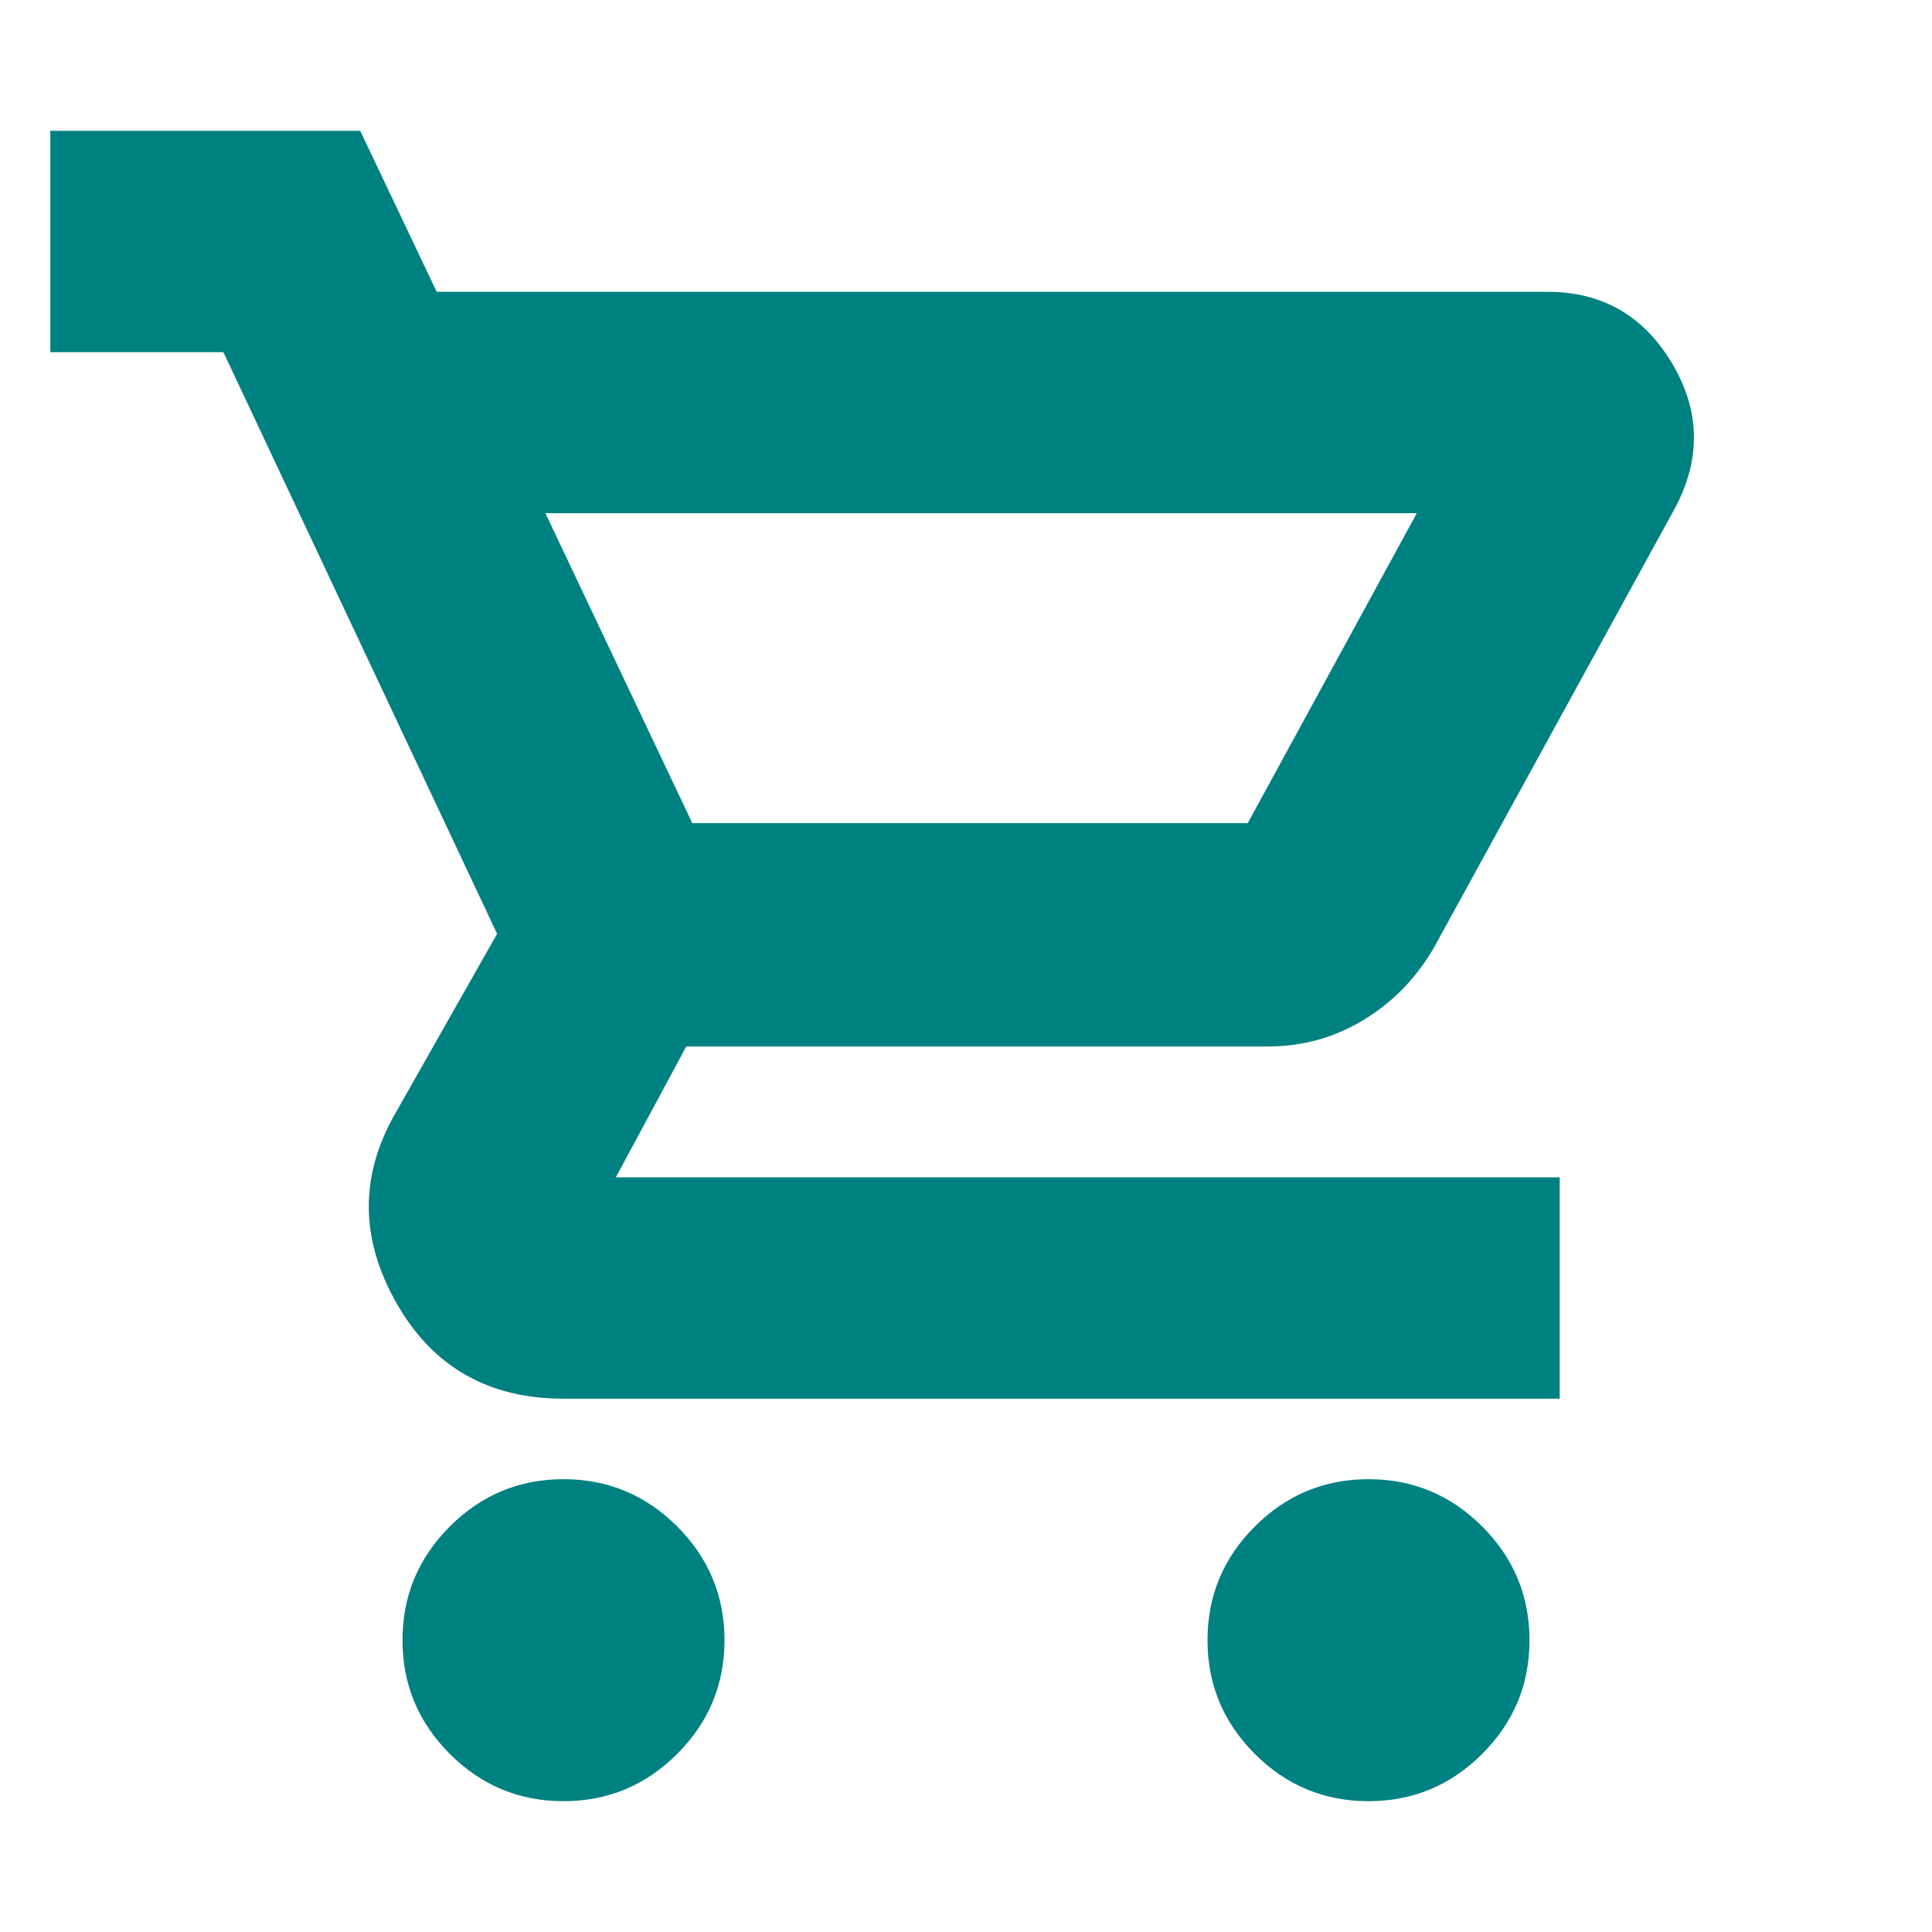
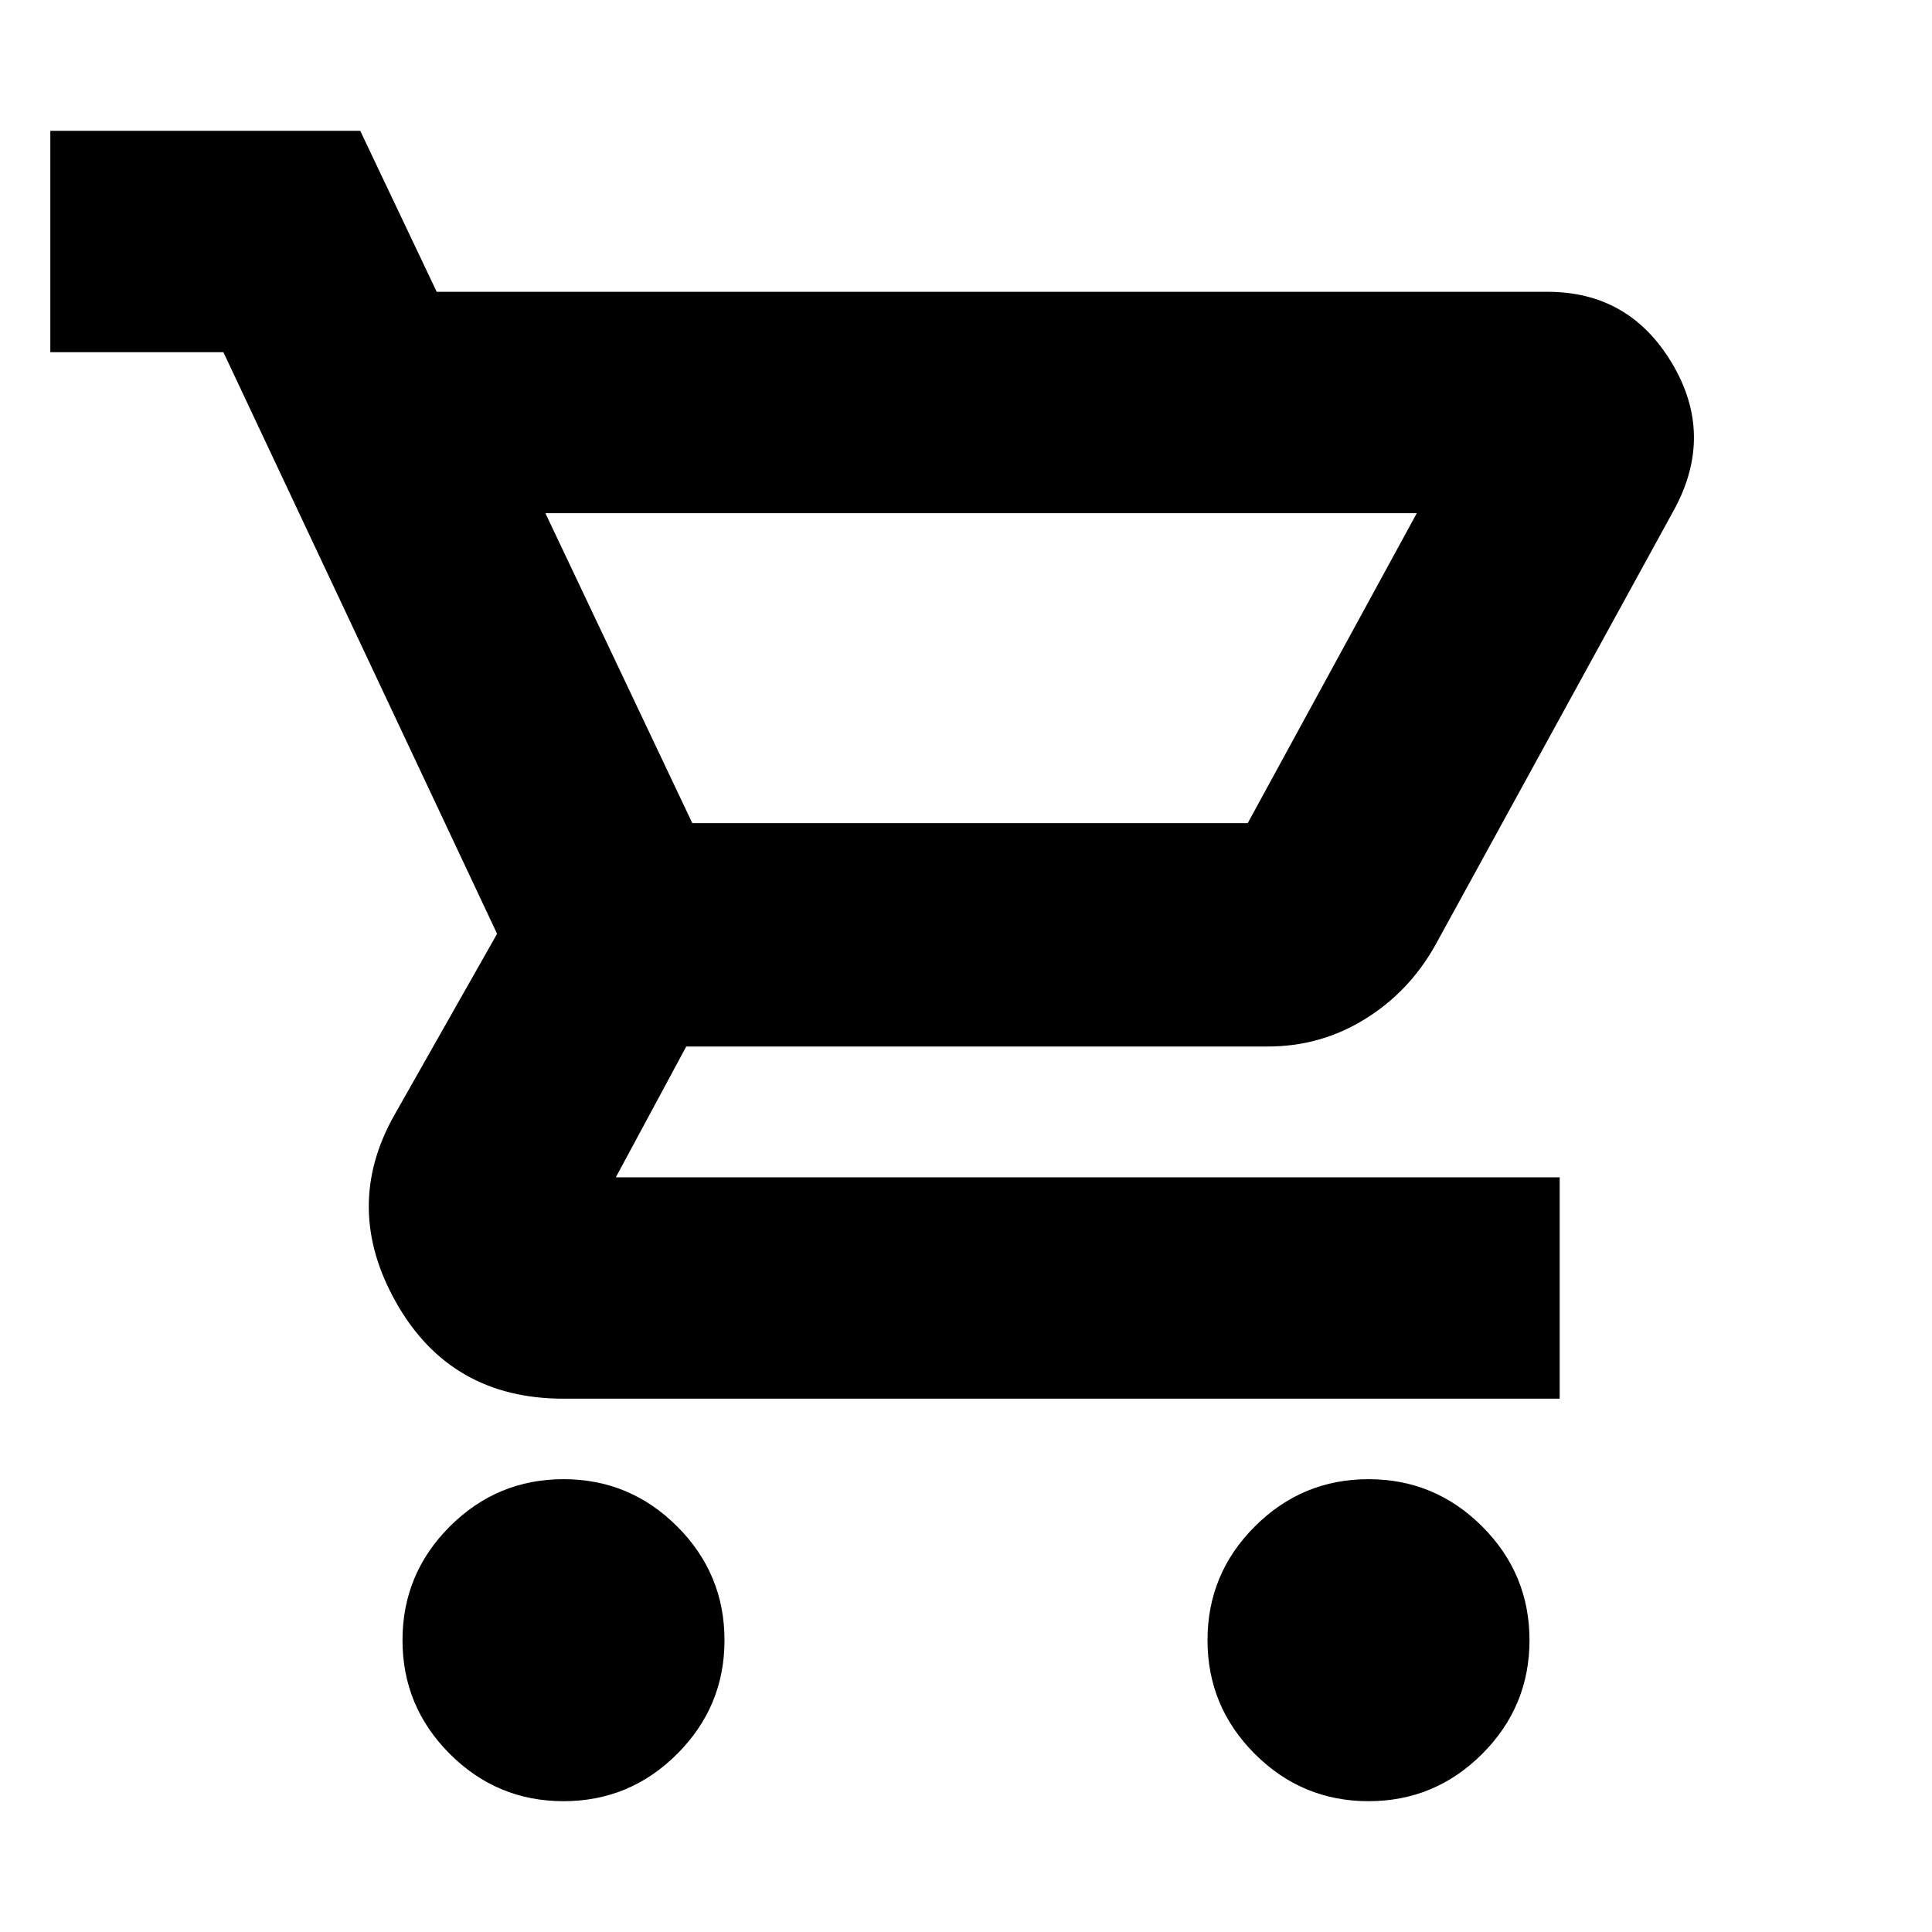
- <svg xmlns="http://www.w3.org/2000/svg" height="24px" viewBox="0 -960 960 960" width="24px" fill="#008181">
+ <svg xmlns="http://www.w3.org/2000/svg" height="24px" viewBox="0 -960 960 960" width="24px" class="branded-icon">
  <path d="M223.5-88.5Q200-112 200-145t23.5-56.5Q247-225 280-225t56.5 23.5Q360-178 360-145t-23.5 56.5Q313-65 280-65t-56.5-23.5Zm400 0Q600-112 600-145t23.5-56.5Q647-225 680-225t56.5 23.5Q760-178 760-145t-23.5 56.5Q713-65 680-65t-56.5-23.5ZM271-705l73 154h276l84-154H271Zm-54-110h552q40.62 0 61.81 35.5Q852-744 832-707L713-490q-13 23-34.95 36.5Q656.1-440 630-440H341l-35 65h469v110H280q-56 0-83-47.5t-1-93.5l51-90-136-289H25v-110h154l38 80Zm127 264h276-276Z" />
</svg>
